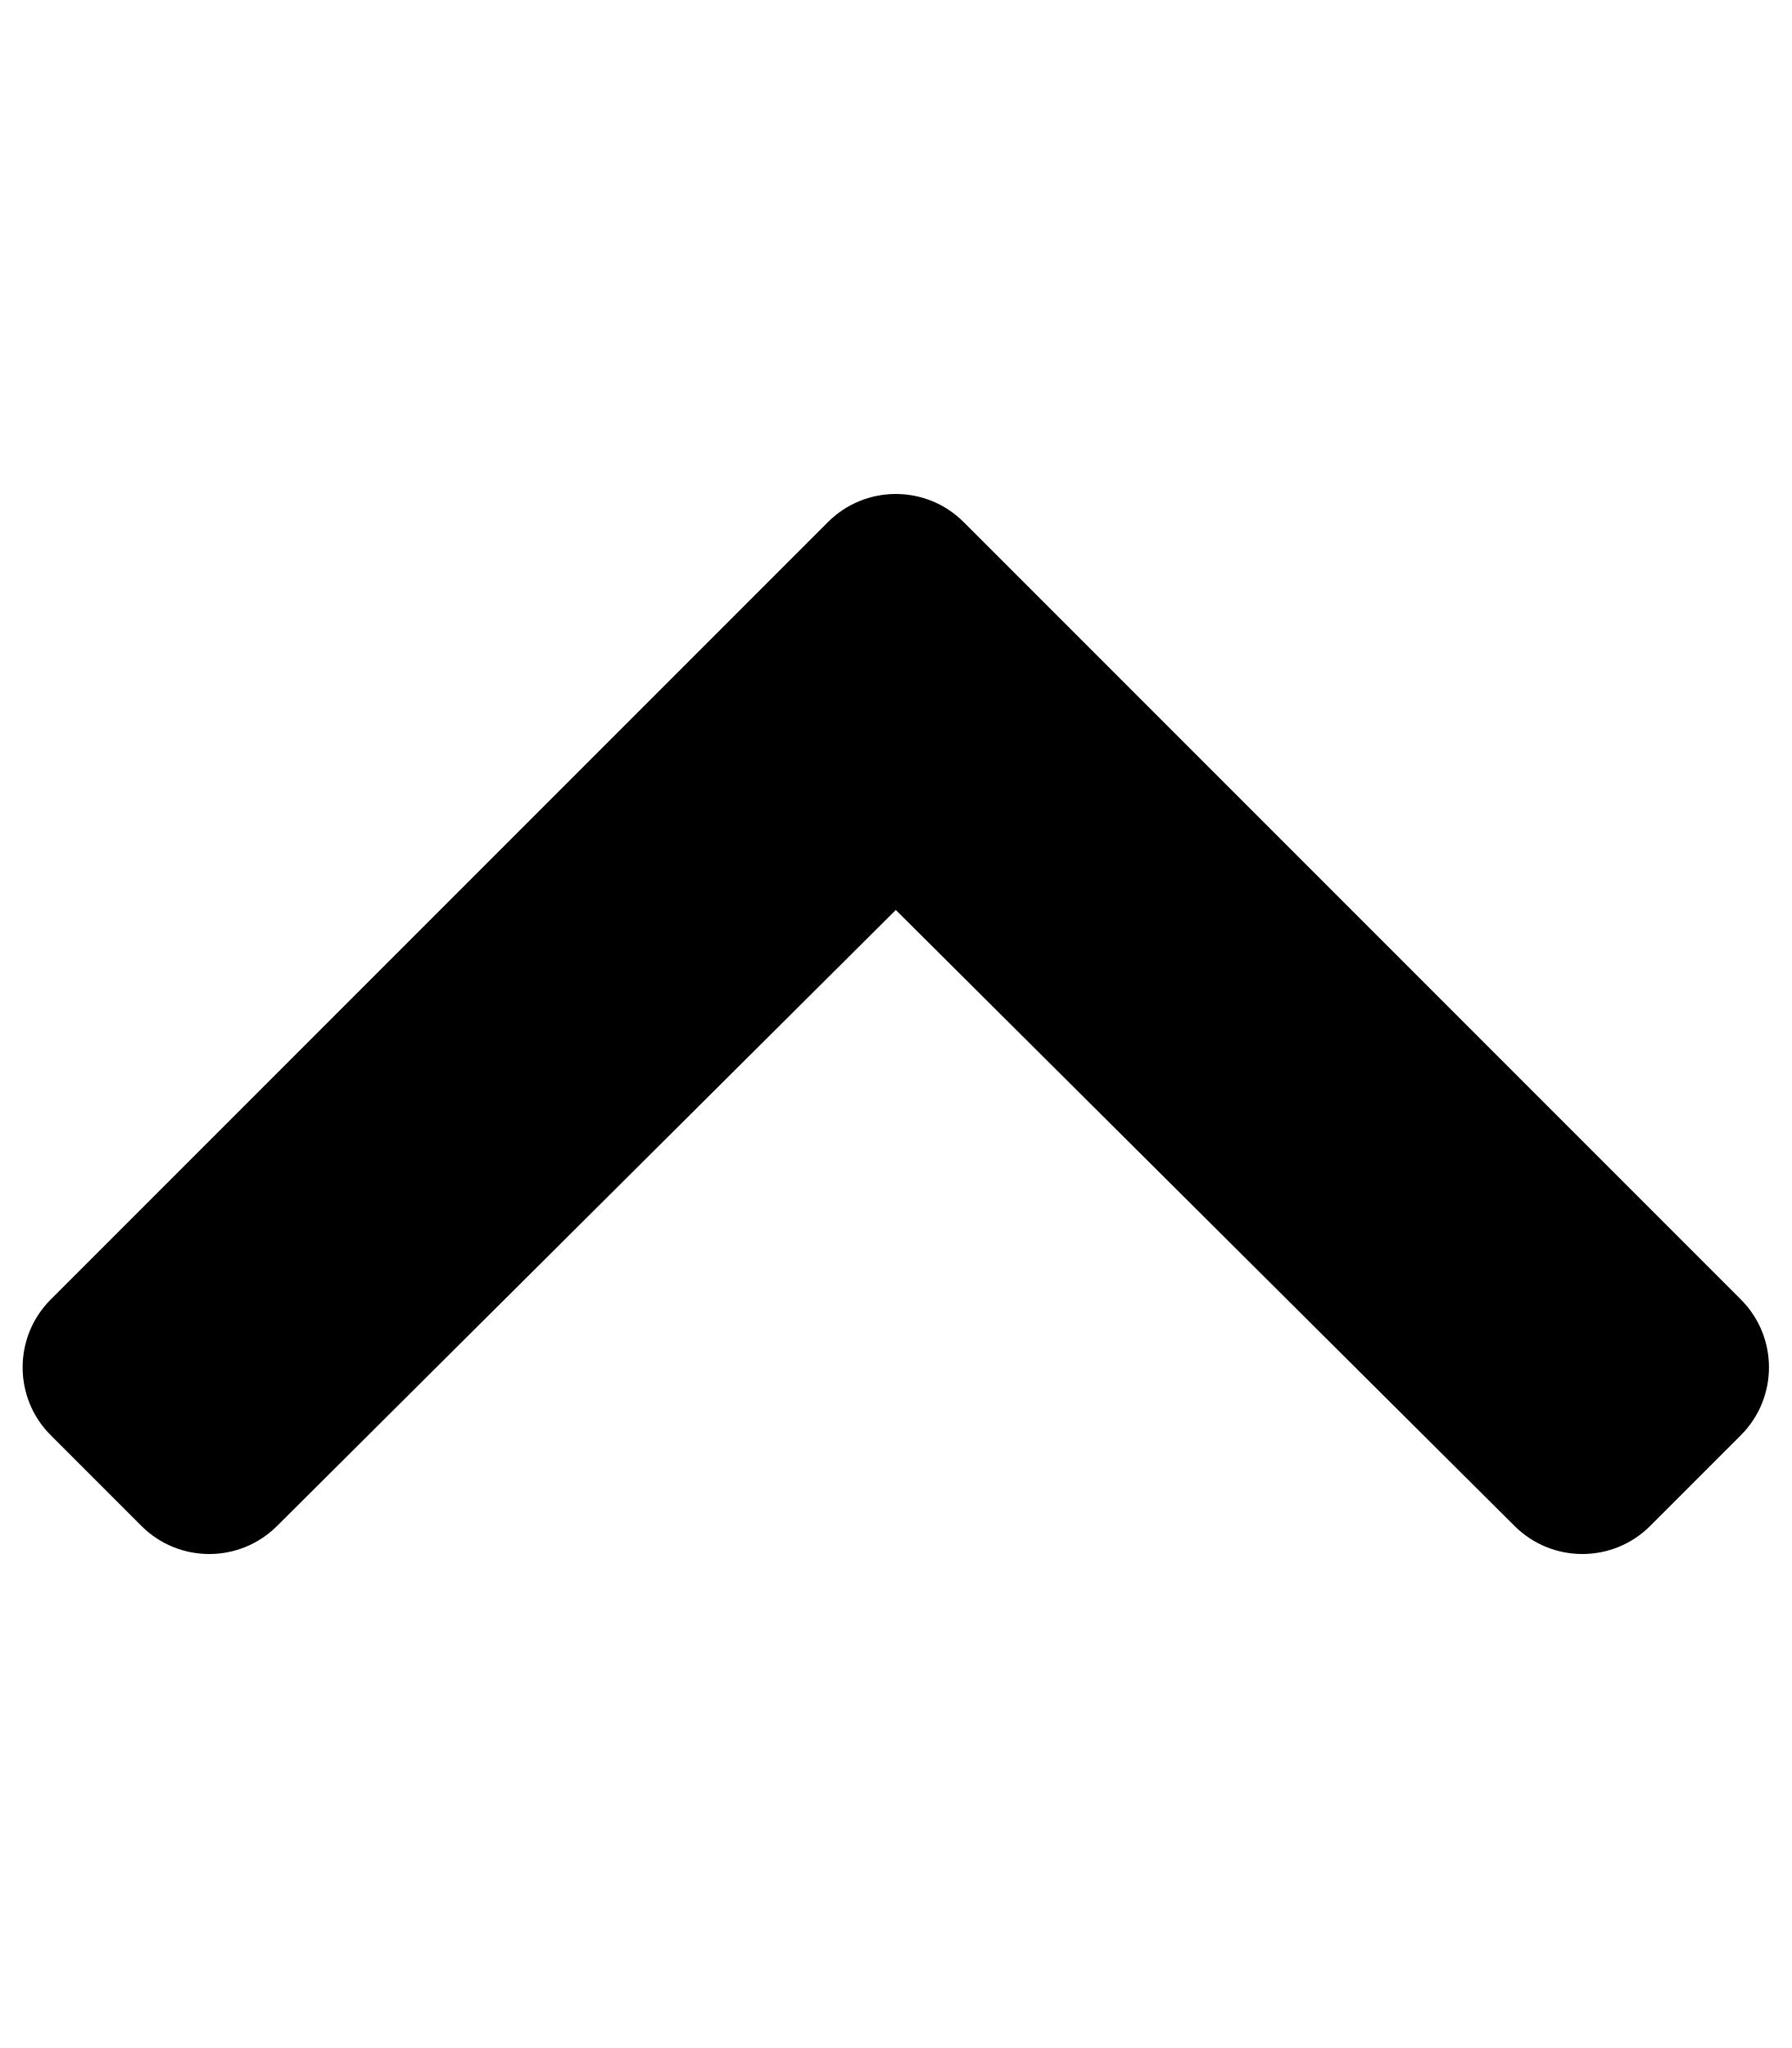
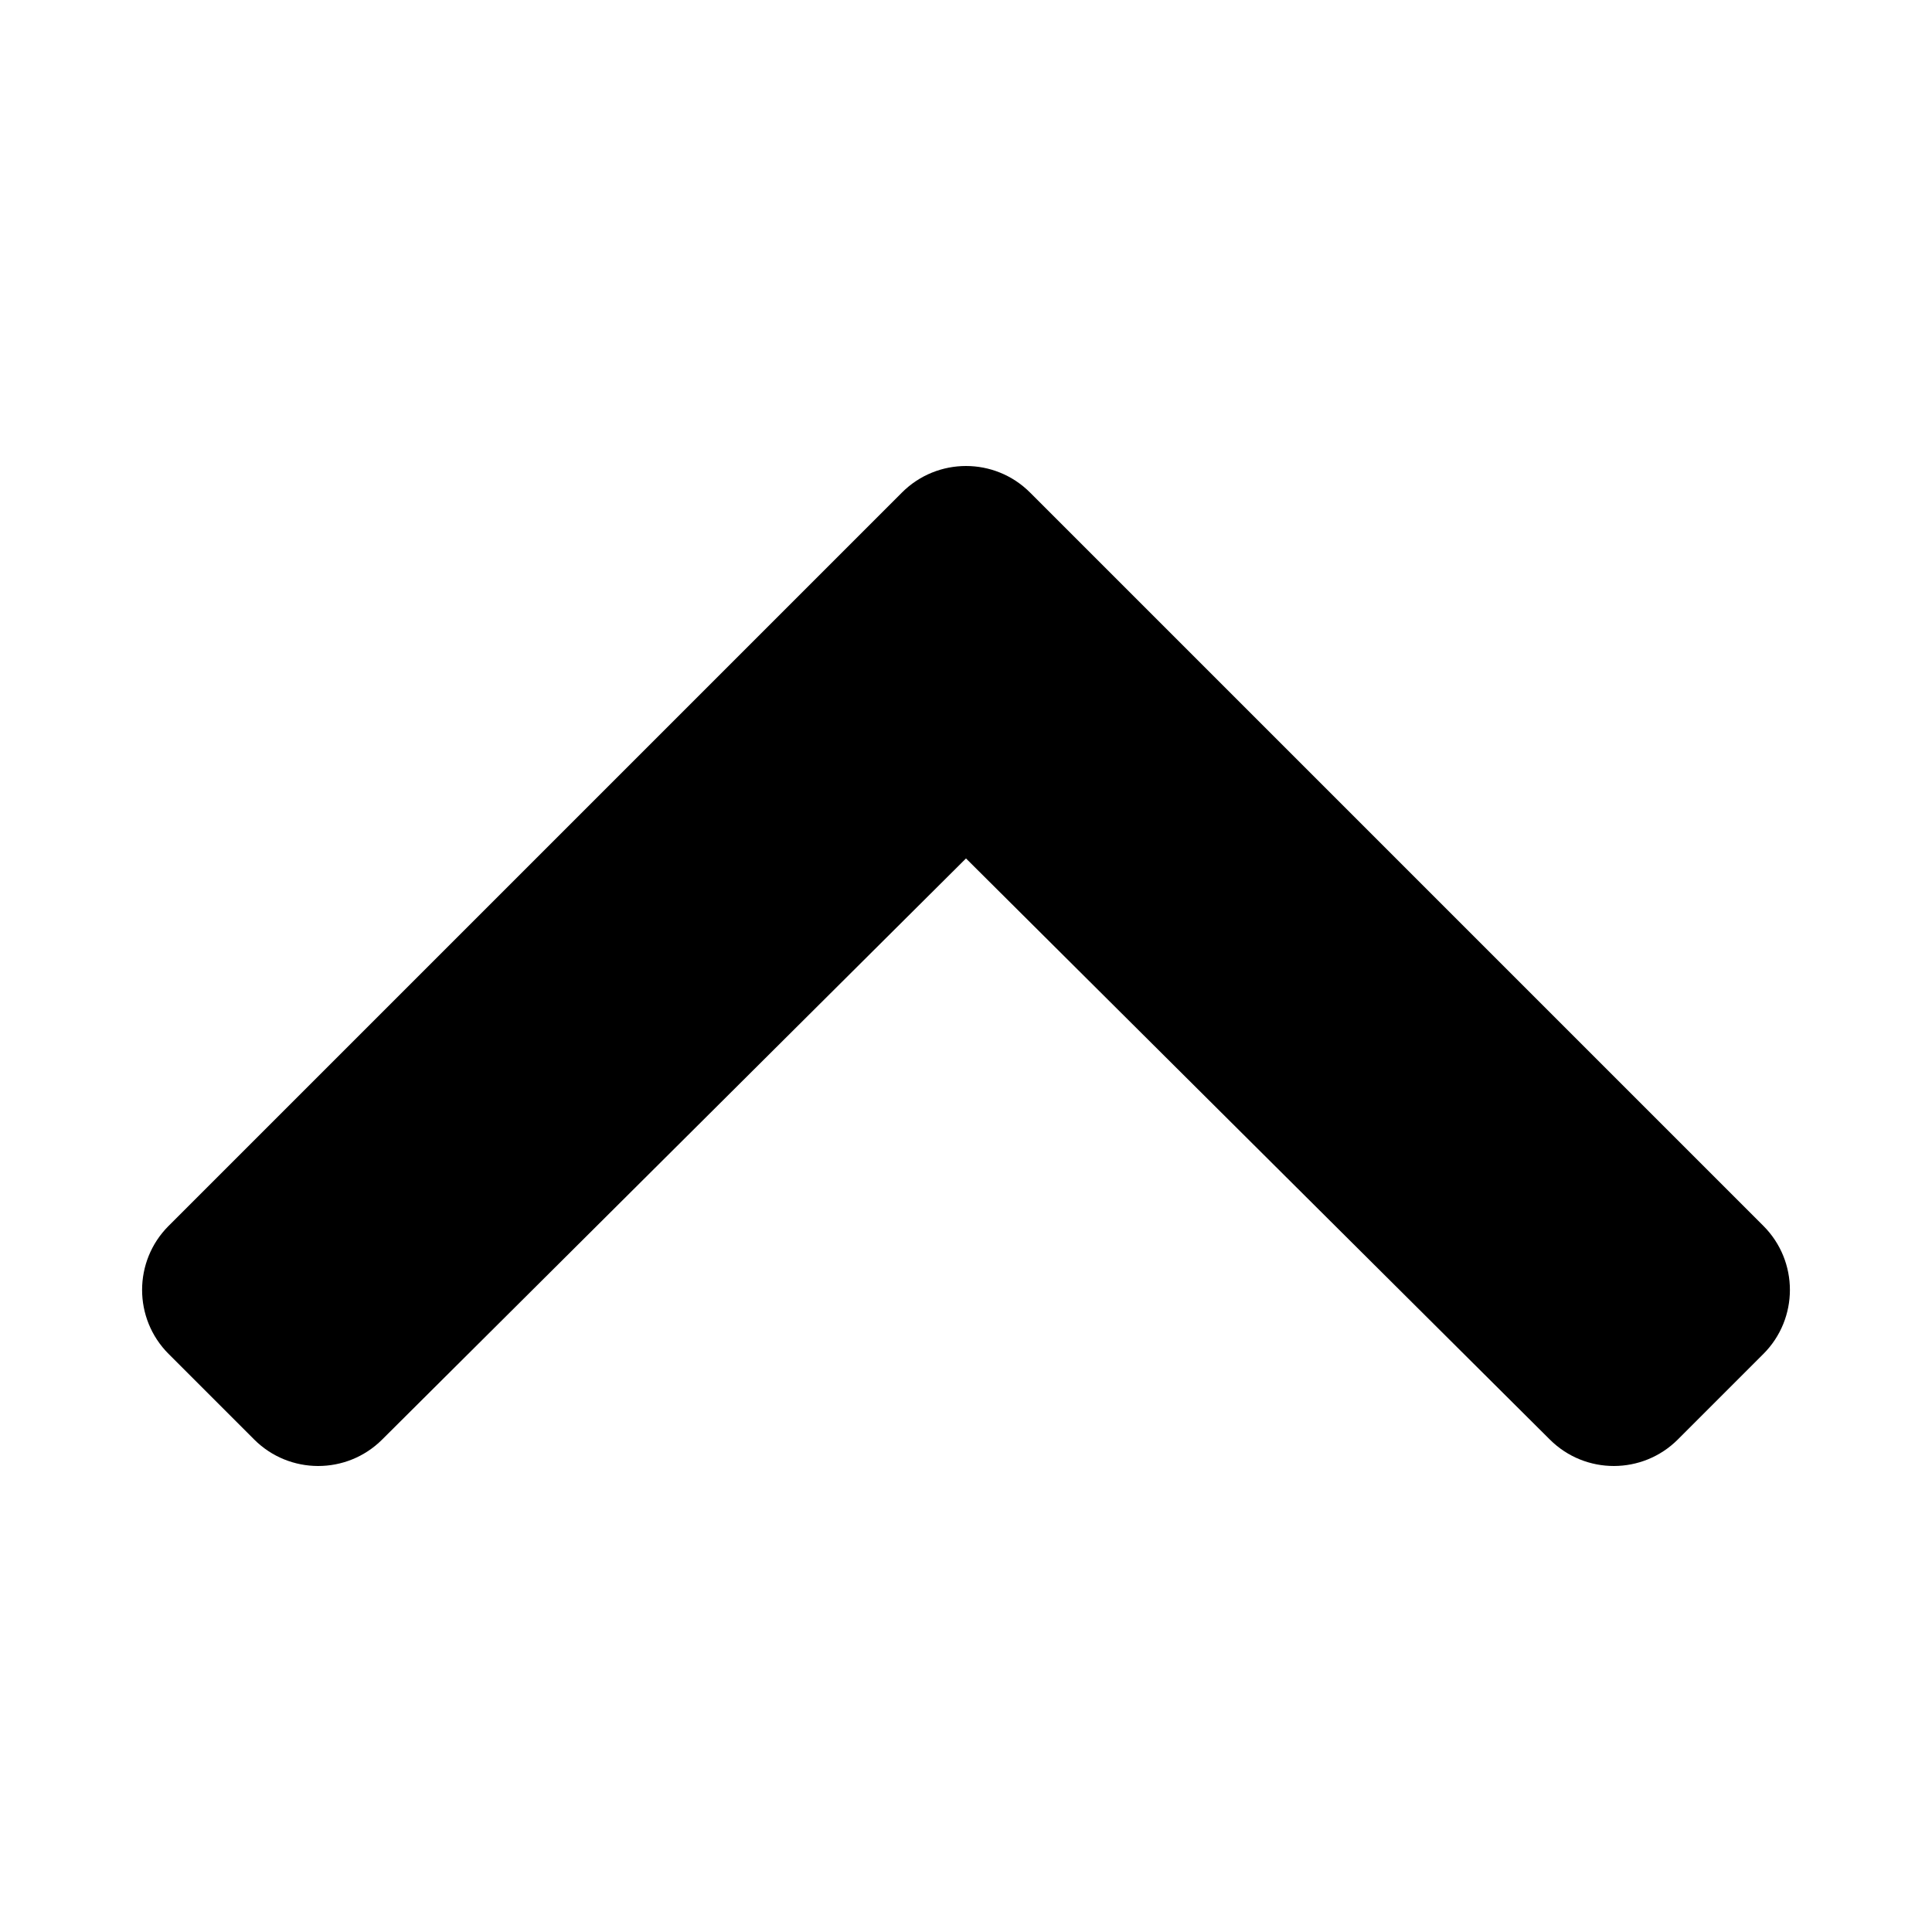
- <svg xmlns="http://www.w3.org/2000/svg" aria-hidden="true" focusable="false" data-prefix="fas" data-icon="chevron-up" class="svg-inline--fa fa-chevron-up fa-w-14" role="img" viewBox="0 0 448 512">
+ <svg xmlns="http://www.w3.org/2000/svg" aria-hidden="true" focusable="false" data-prefix="fas" data-icon="chevron-up" class="svg-inline--fa fa-chevron-up fa-w-14" role="img" width="20" height="20" viewBox="0 0 448 512">
  <path fill="currentColor" d="M240.971 130.524l194.343 194.343c9.373 9.373 9.373 24.569 0 33.941l-22.667 22.667c-9.357 9.357-24.522 9.375-33.901.04L224 227.495 69.255 381.516c-9.379 9.335-24.544 9.317-33.901-.04l-22.667-22.667c-9.373-9.373-9.373-24.569 0-33.941L207.03 130.525c9.372-9.373 24.568-9.373 33.941-.001z" />
</svg>
